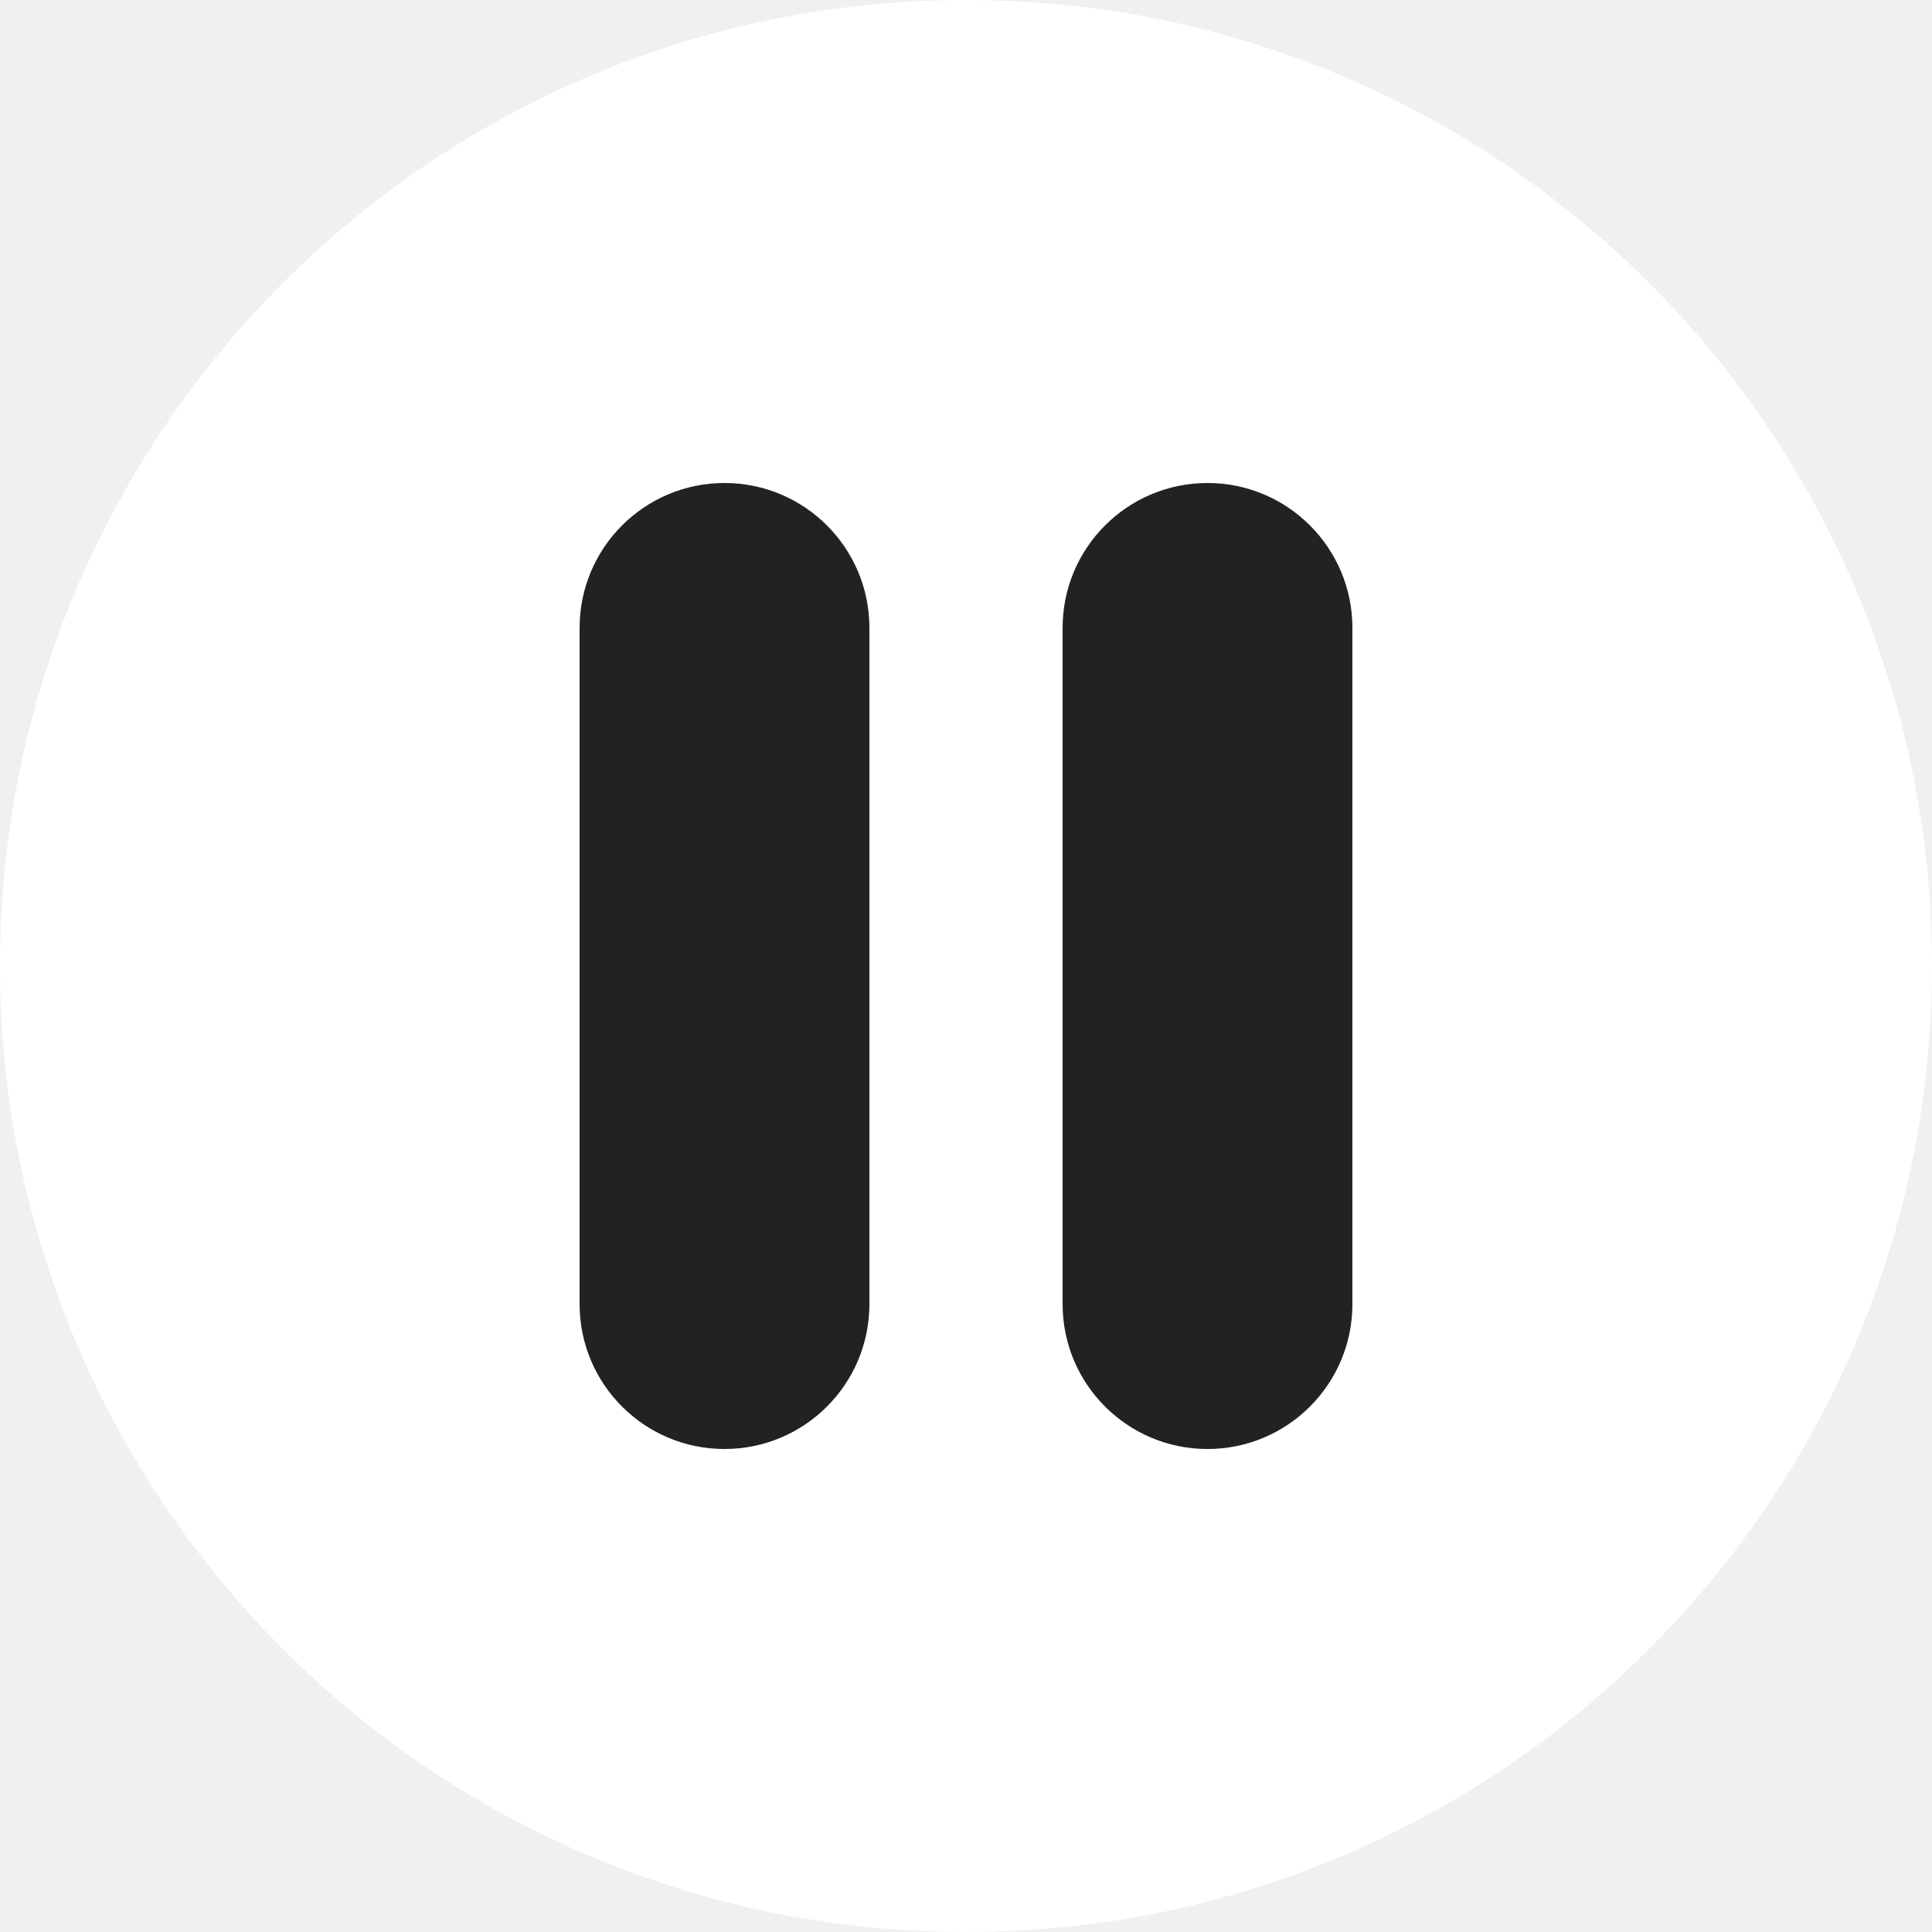
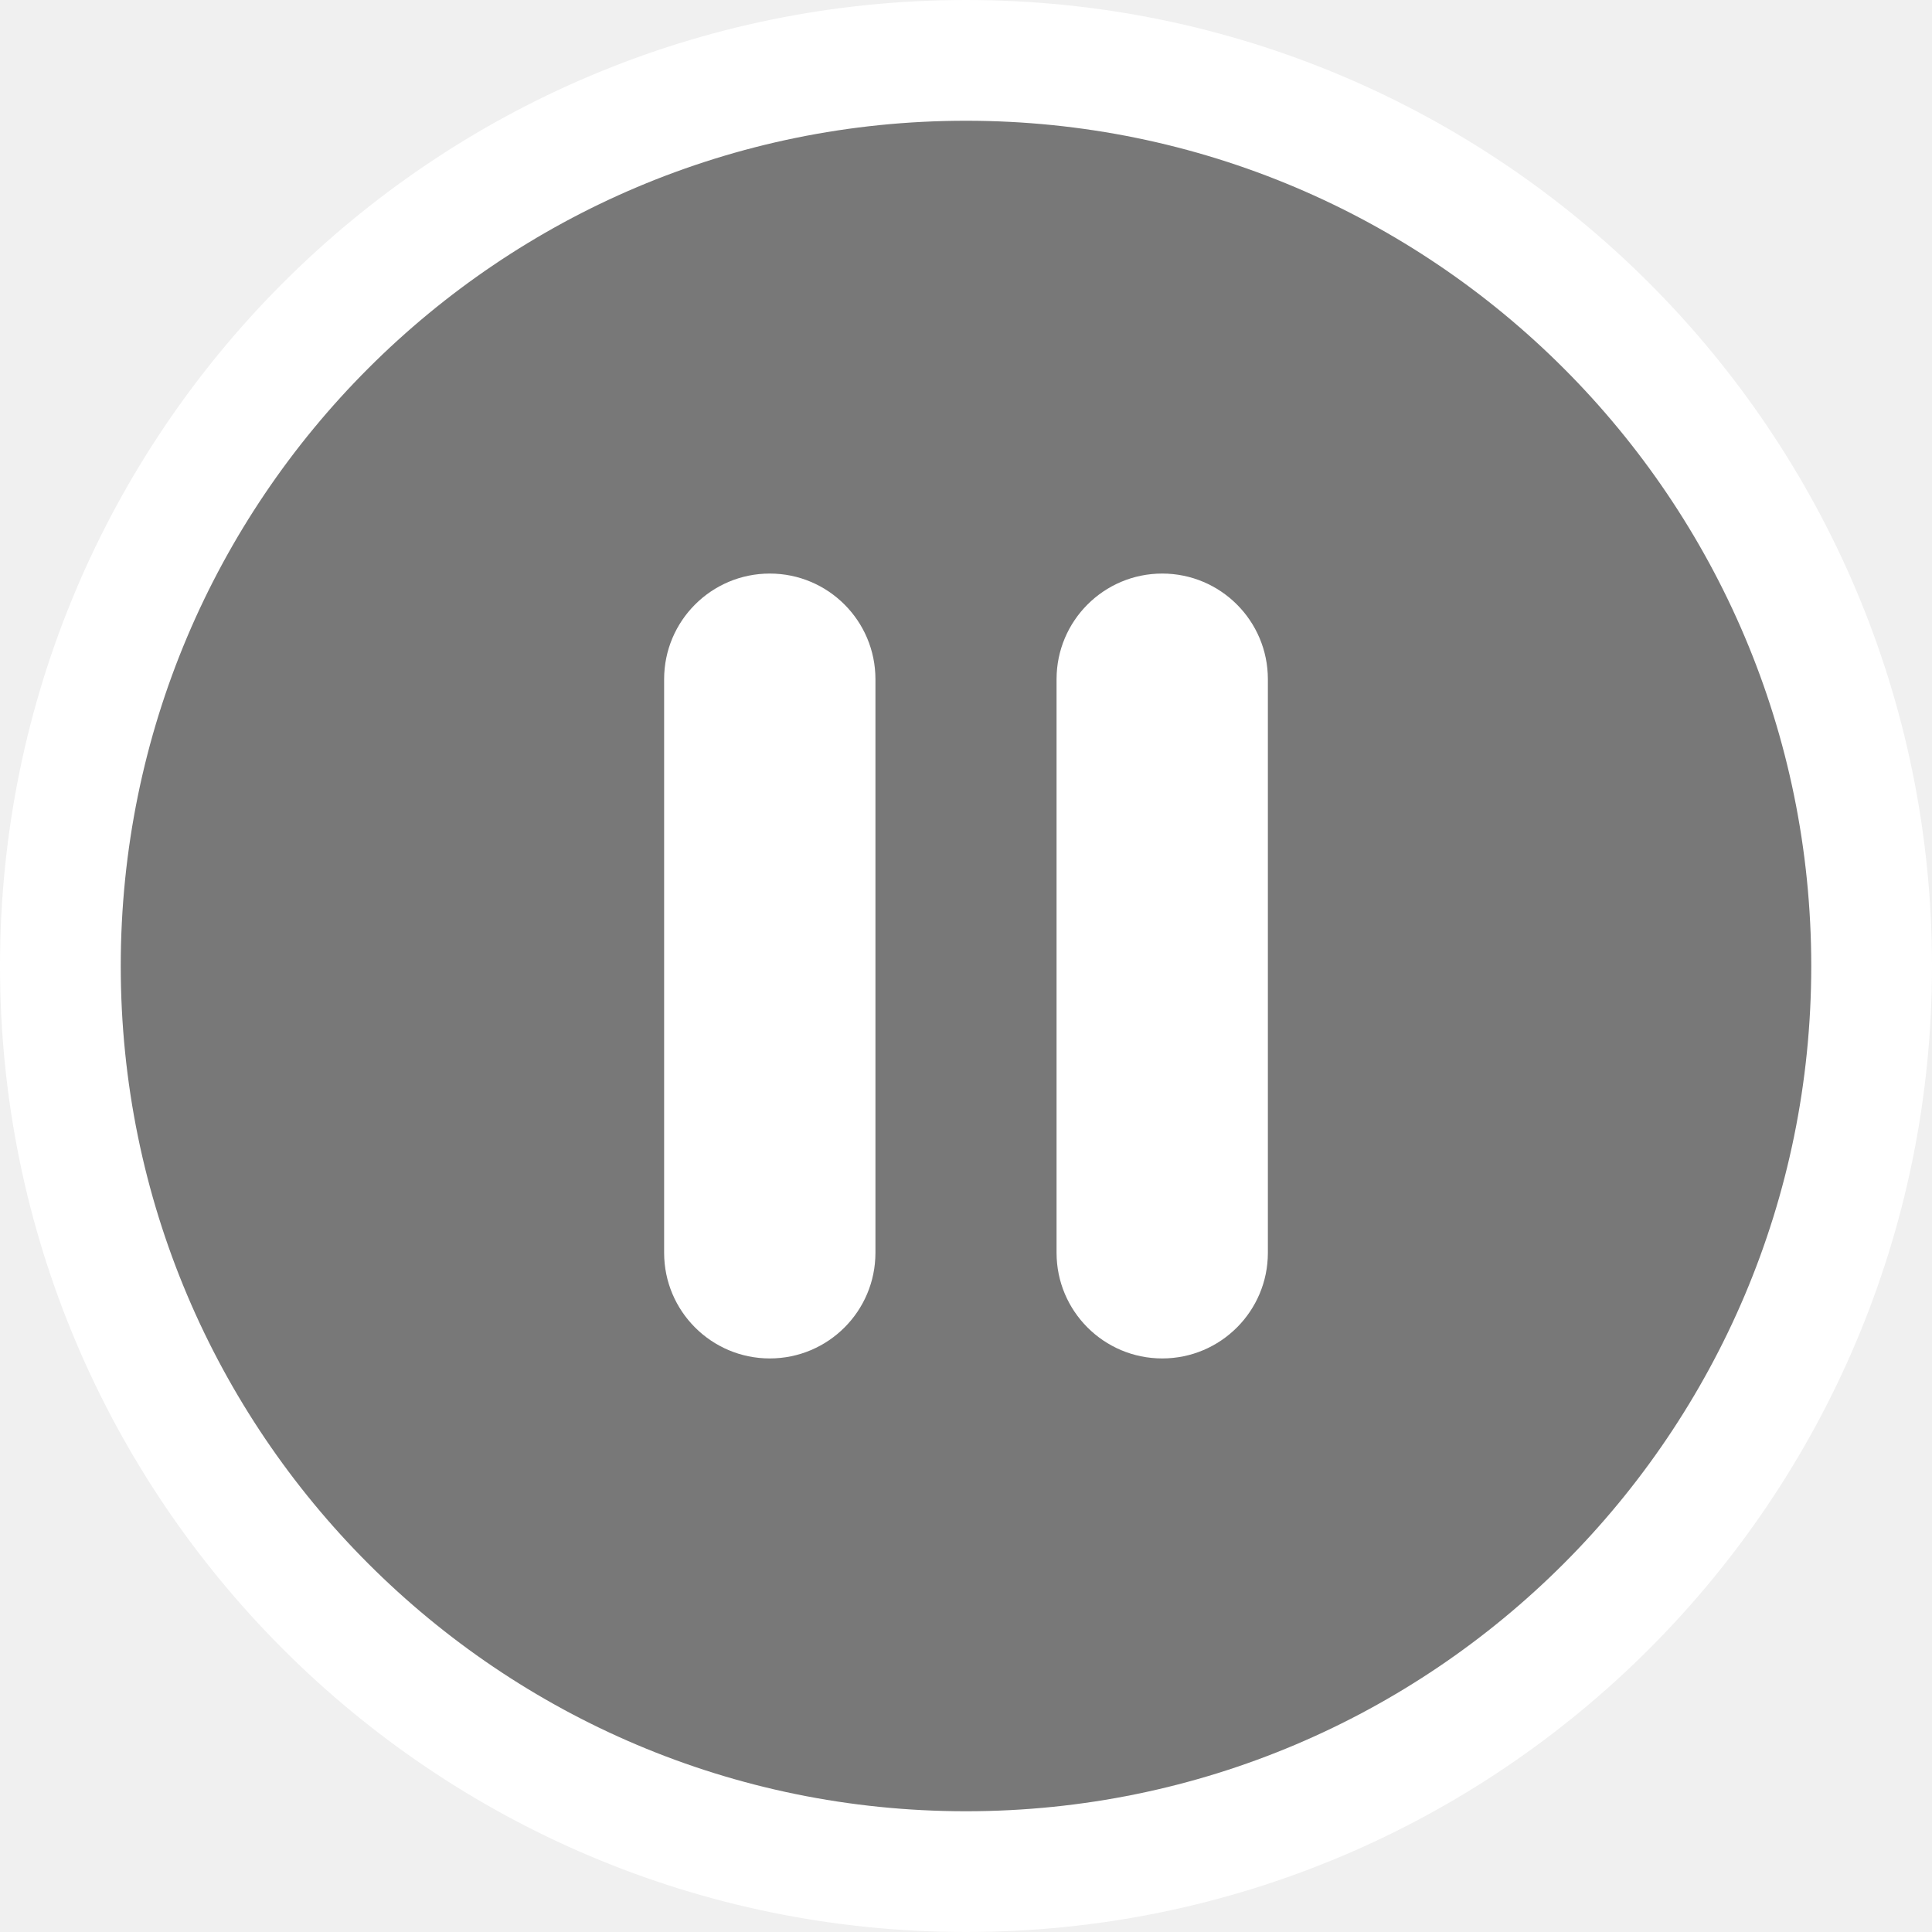
- <svg xmlns="http://www.w3.org/2000/svg" width="20px" height="20px" viewBox="0 0 20 20" version="1.1">
-   <g id="Page-1" stroke="none" stroke-width="1" fill="none" fill-rule="evenodd">
-     <g id="btn_Animation_Play">
-       <circle id="Oval-Copy-4" fill="#FFFFFF" cx="10" cy="10" r="10" />
-       <rect id="Rectangle" fill="#222222" x="6" y="5" width="3" height="10" rx="1.5" />
-       <rect id="Rectangle" fill="#222222" x="11" y="5" width="3" height="10" rx="1.5" />
+ <svg xmlns="http://www.w3.org/2000/svg" width="16" height="16" viewBox="0 0 16 16">
+   <g fill="none" fill-rule="evenodd">
+     <g>
+       <g>
+         <g>
+           <path d="M0 0H16V16H0z" transform="translate(-596 -3064) translate(456 3064) translate(140)" />
+           <g transform="translate(-596 -3064) translate(456 3064) translate(140)">
+             <rect width="15" height="15" x=".5" y=".5" fill="#000" fill-opacity=".5" stroke="#FFF" rx="7.5" />
+             <rect width="1.75" height="6.5" x="5.5" y="4.75" fill="#FFF" rx=".875" />
+             <rect width="1.75" height="6.5" x="8.75" y="4.75" fill="#FFF" rx=".875" />
+           </g>
+         </g>
+       </g>
    </g>
  </g>
</svg>
